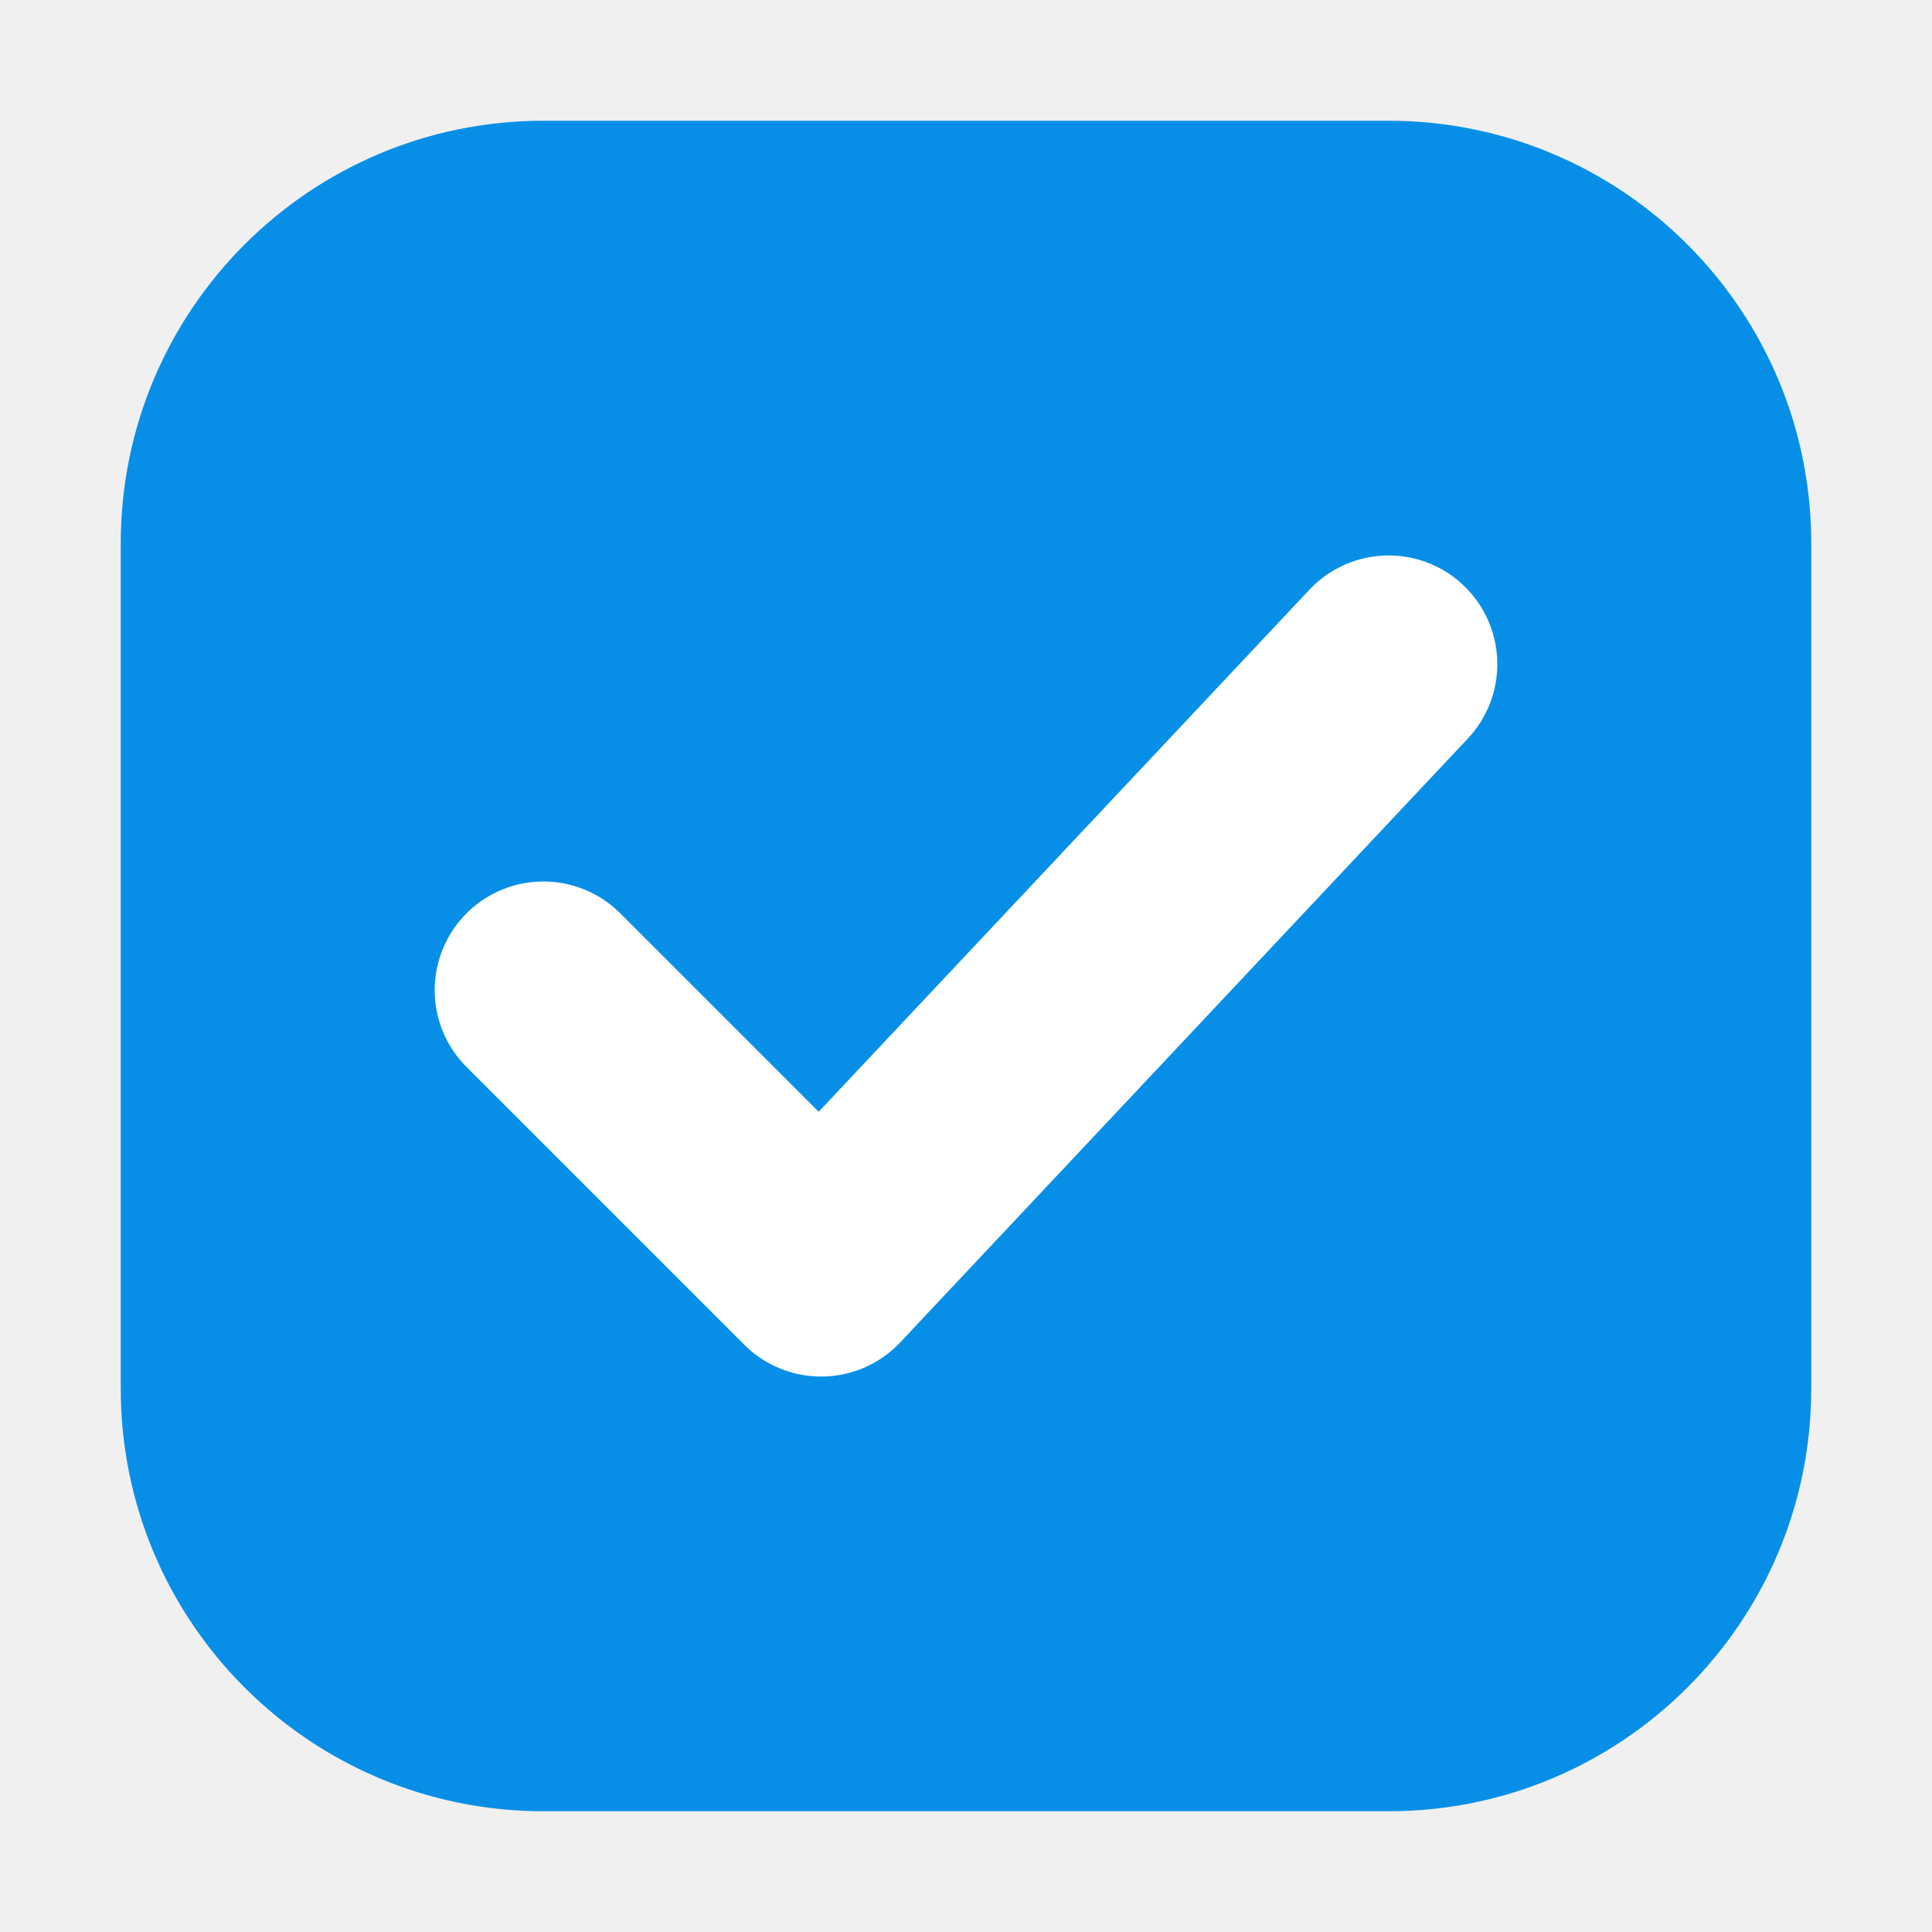
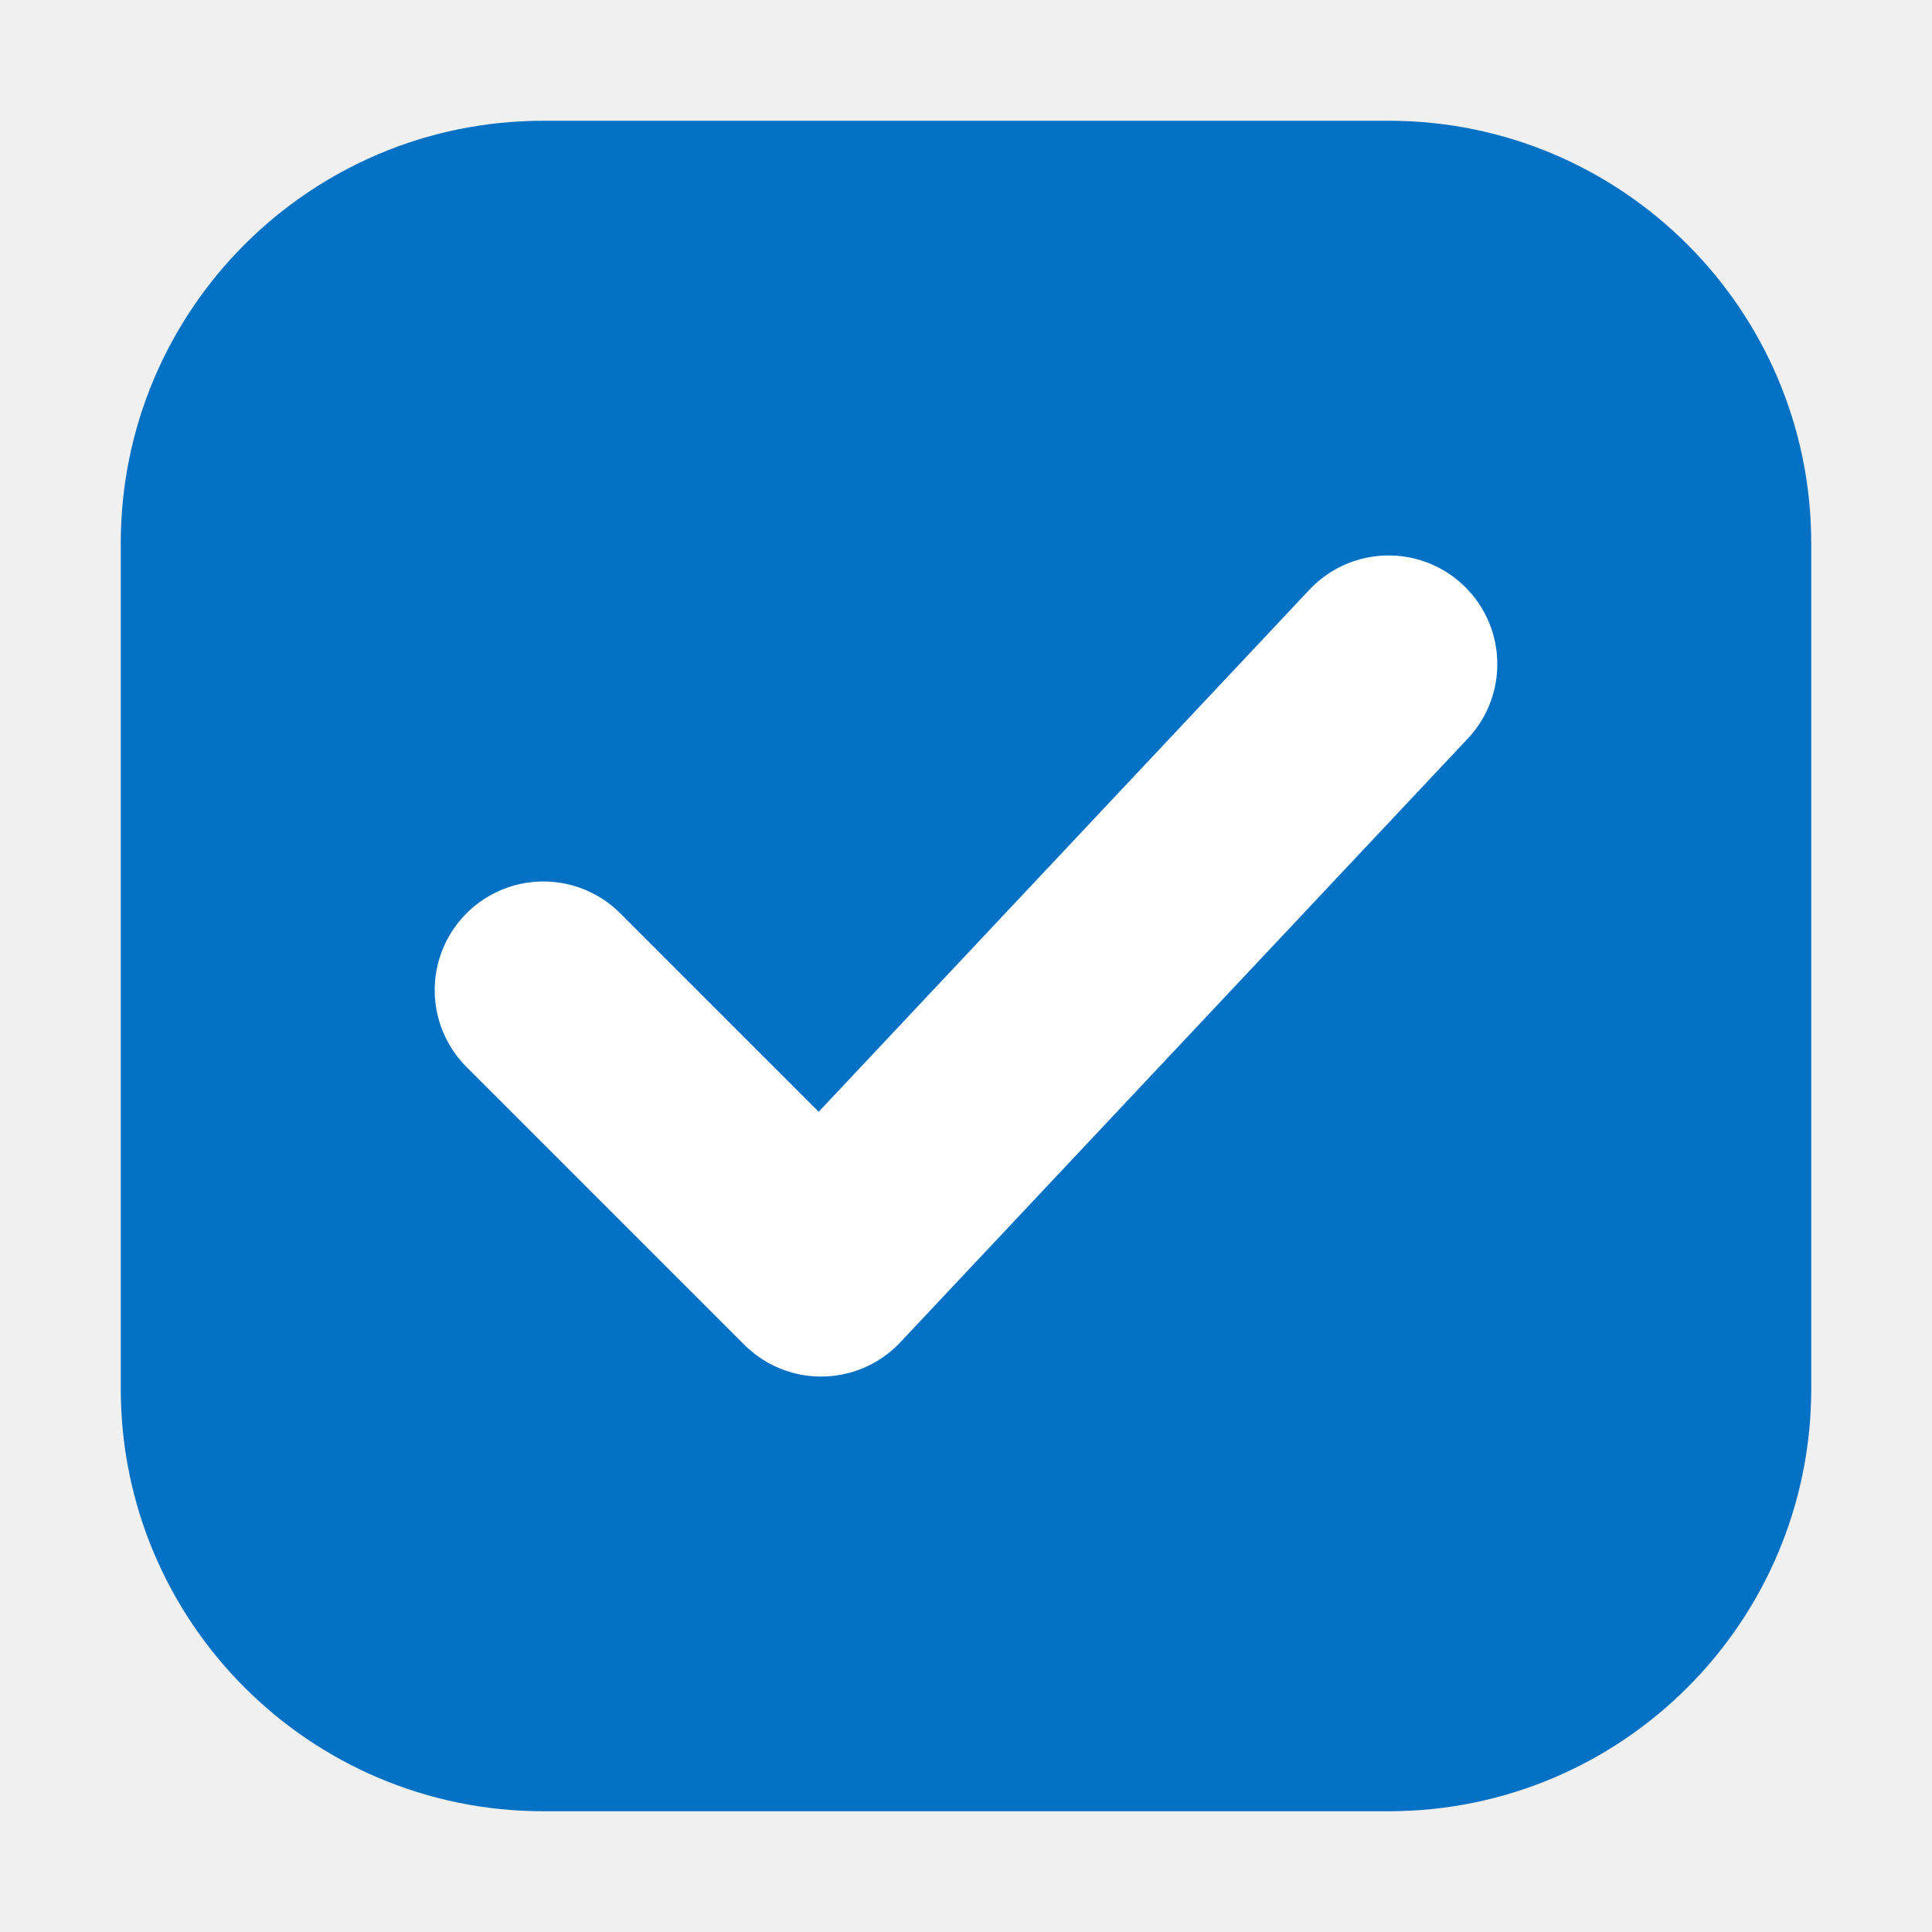
<svg xmlns="http://www.w3.org/2000/svg" width="16" height="16" viewBox="0 0 16 16">
-   <rect x="1" y="1" width="14" height="14" rx="3.5" fill="#078fe8" />
-   <path d="M4.5 8.2l2.3 2.3 4.7-5" fill="none" stroke="#fff" stroke-width="1.8" stroke-linecap="round" stroke-linejoin="round" />
+   <rect x="1" y="1" width="14" height="14" rx="3.5" fill="#0571c4" />
+   <path d="M4.5 8.2l2.3 2.3 4.7-5" fill="none" stroke="#ffffff" stroke-width="1.8" stroke-linecap="round" stroke-linejoin="round" />
</svg>
